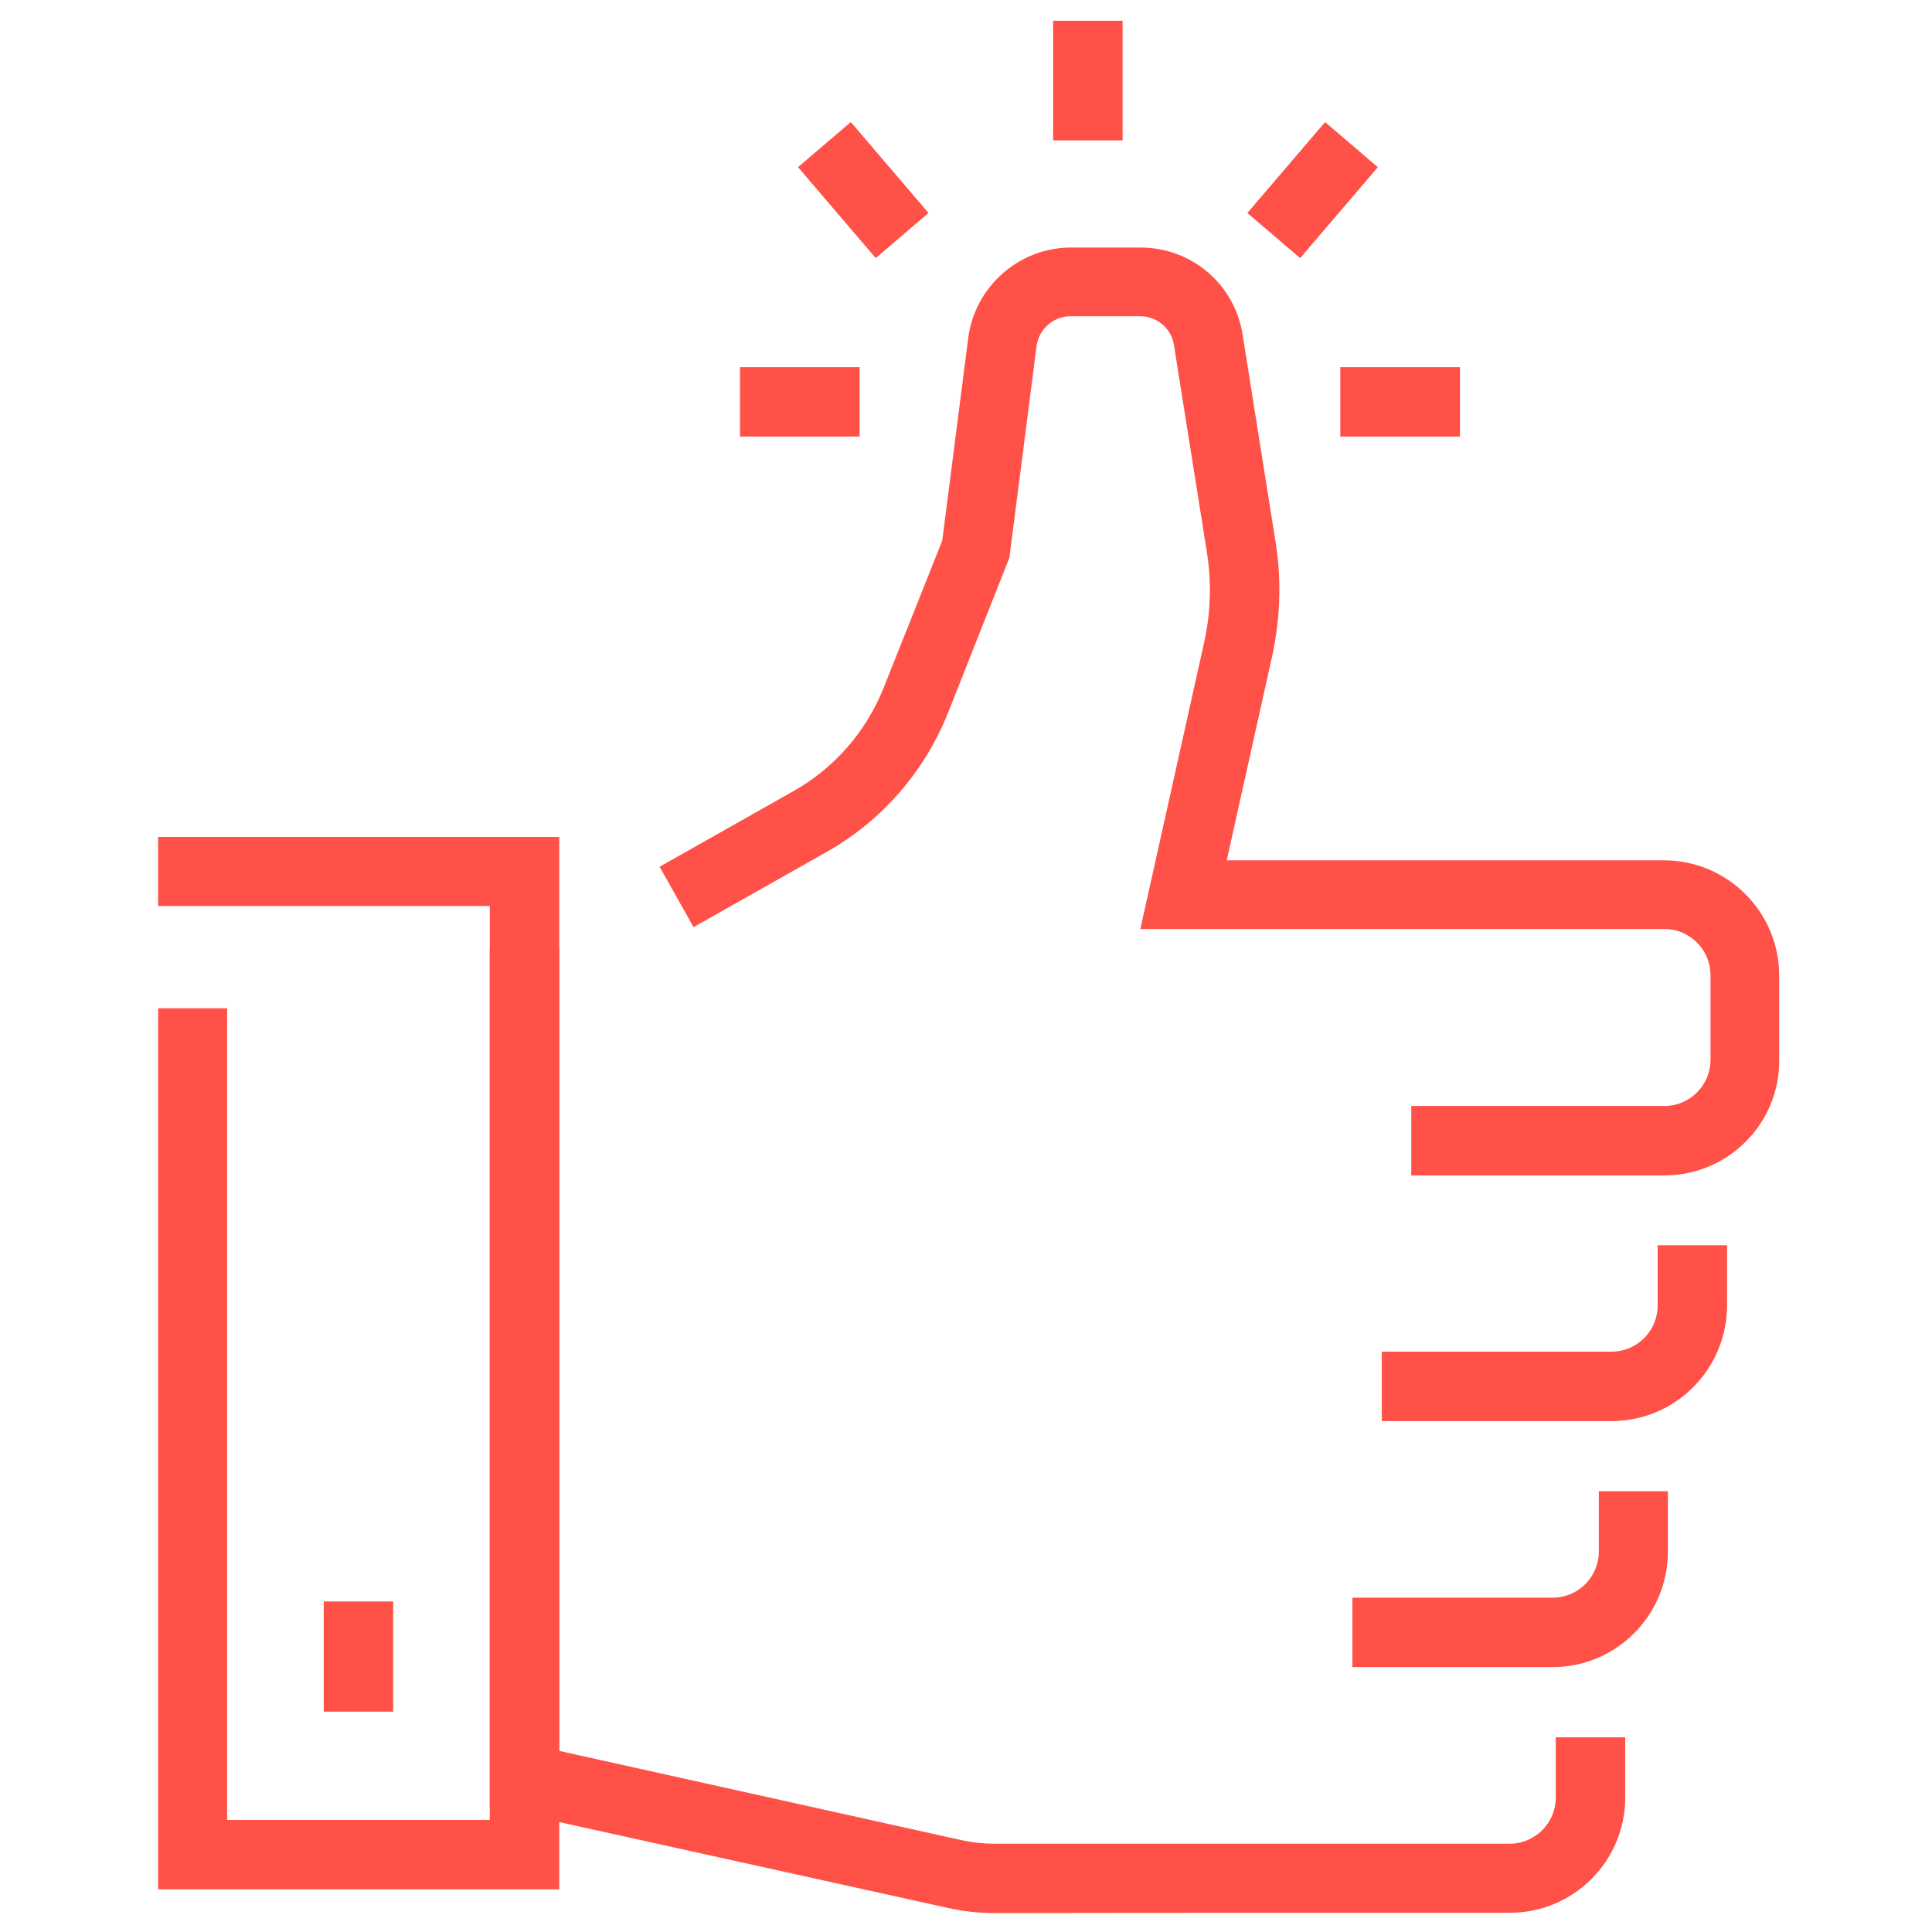
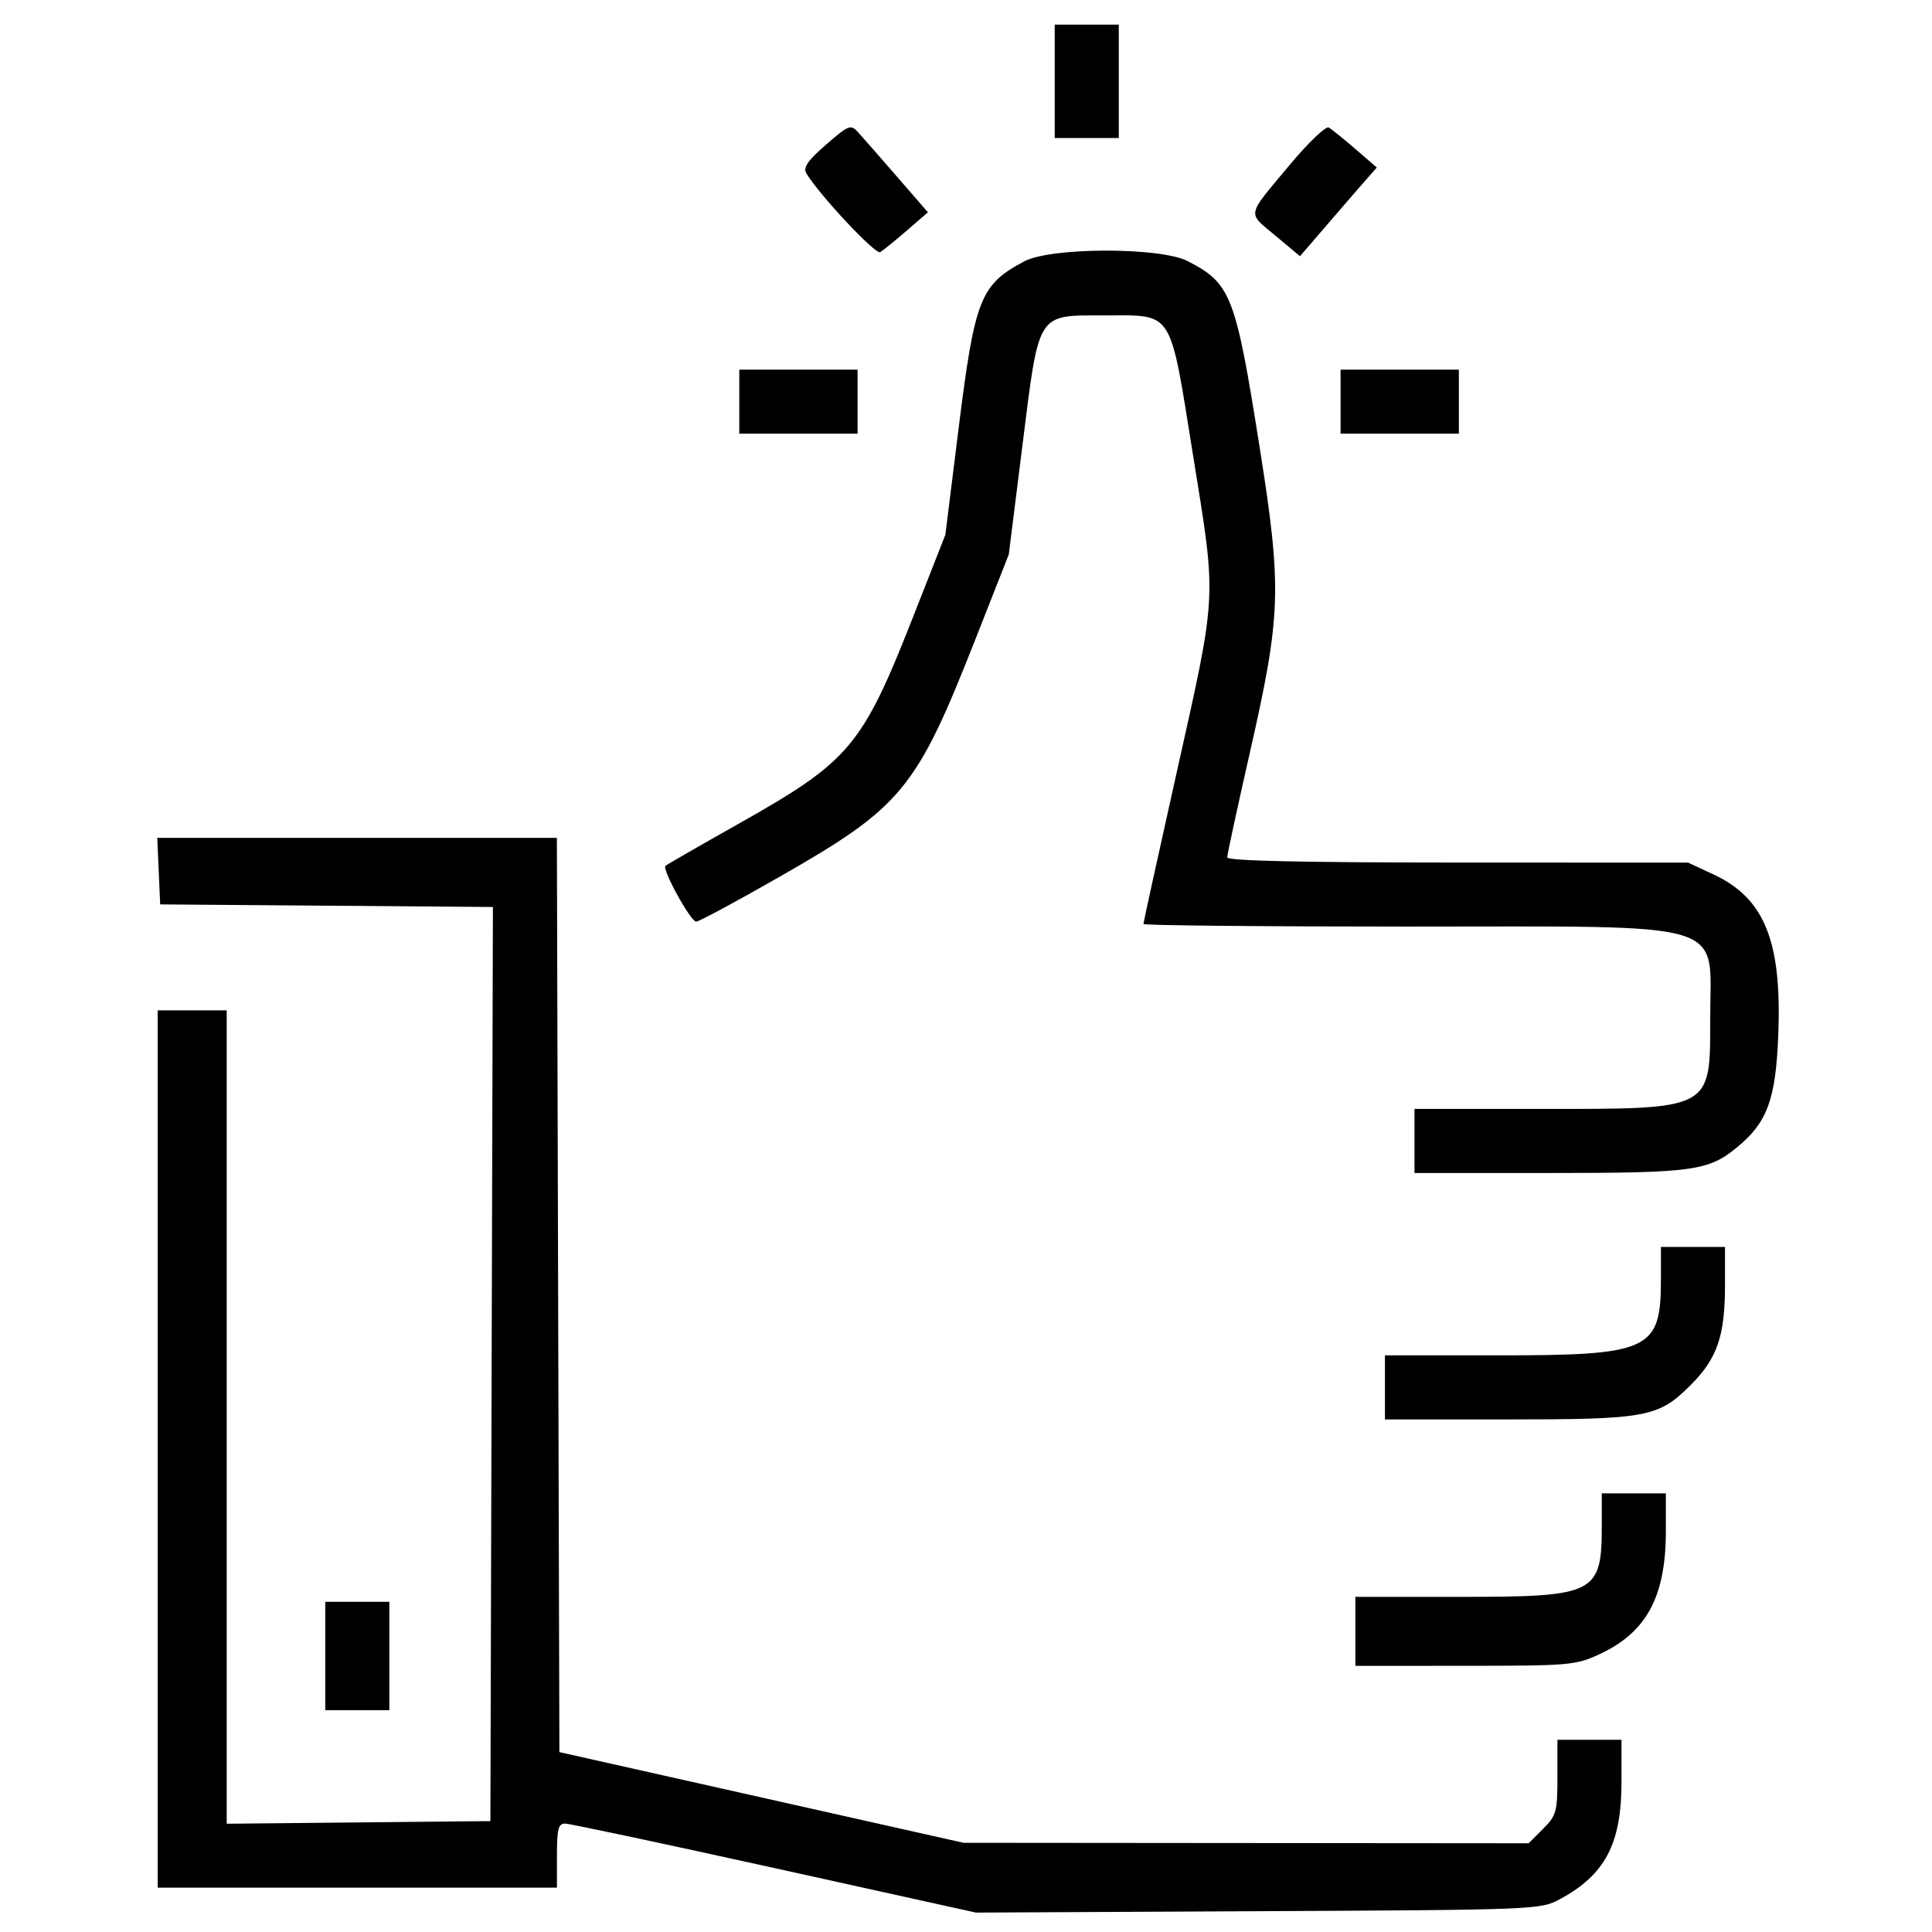
- <svg xmlns="http://www.w3.org/2000/svg" width="70" height="70" viewBox="0 0 70 70" fill="none">
-   <path d="M58.393 51.488H50.066V48.973H58.393C59.309 48.973 60.06 48.221 60.06 47.305V45.117H62.576V47.305C62.562 49.629 60.69 51.488 58.393 51.488Z" fill="#FF5147" />
-   <path d="M36.025 69.316C35.451 69.316 34.877 69.248 34.33 69.125L17.746 65.461V34.357H20.262V63.438L34.863 66.678C35.246 66.76 35.629 66.801 36.025 66.801H45.555H54.701C55.617 66.801 56.369 66.049 56.369 65.133V62.945H58.885V65.133C58.885 67.43 57.012 69.303 54.715 69.303H45.568L36.025 69.316Z" fill="#FF5147" />
-   <path d="M60.307 42.588H51.133V40.072H60.307C61.223 40.072 61.975 39.32 61.975 38.404V35.328C61.975 34.412 61.223 33.66 60.307 33.66H41.316L43.627 23.283C43.873 22.189 43.9 21.082 43.723 19.975L42.533 12.496C42.438 11.895 41.918 11.457 41.303 11.457H38.787C38.172 11.457 37.639 11.922 37.557 12.537L36.572 20.207L34.344 25.84C33.496 27.959 31.951 29.736 29.969 30.857L25.129 33.592L23.898 31.404L28.738 28.67C30.229 27.836 31.391 26.496 32.02 24.91L34.139 19.592L35.082 12.236C35.328 10.377 36.928 8.969 38.801 8.969H41.316C43.176 8.969 44.734 10.295 45.022 12.127L46.211 19.605C46.443 21.027 46.389 22.463 46.074 23.857L44.447 31.172H60.293C62.59 31.172 64.463 33.045 64.463 35.342V38.418C64.477 40.715 62.603 42.588 60.307 42.588Z" fill="#FF5147" />
-   <path d="M56.26 60.402H49V57.887H56.26C57.176 57.887 57.928 57.135 57.928 56.219V54.031H60.43V56.219C60.43 58.529 58.557 60.402 56.26 60.402Z" fill="#FF5147" />
-   <path d="M20.262 68.455H5.729V36.531H8.23V65.939H17.746V32.826H5.729V30.324H20.262V68.455Z" fill="#FF5147" />
-   <path d="M14.246 58.023H11.73V62.016H14.246V58.023Z" fill="#FF5147" />
-   <path d="M40.674 0.752H38.158V5.086H40.674V0.752Z" fill="#FF5147" />
-   <path d="M52.897 13.303H48.562V15.818H52.897V13.303Z" fill="#FF5147" />
-   <path d="M31.145 13.303H26.811V15.818H31.145V13.303Z" fill="#FF5147" />
-   <path d="M30.826 4.422L28.914 6.057L31.73 9.351L33.642 7.716L30.826 4.422Z" fill="#FF5147" />
-   <path d="M48.011 4.423L45.194 7.717L47.106 9.352L49.922 6.058L48.011 4.423Z" fill="#FF5147" />
+ <svg xmlns="http://www.w3.org/2000/svg" viewBox="0 0 392 392" class="svg-icon">
+   <path fill="currentColor" fill-rule="evenodd" d="M214 16.5V28h13V5h-13zm-46.405 12.855c-3.715 3.233-4.685 4.638-4 5.792 2.586 4.351 14.048 16.586 15.001 16.012.603-.362 3.026-2.33 5.386-4.372l4.29-3.712-6.32-7.288c-3.477-4.008-7.026-8.055-7.887-8.994-1.461-1.593-1.892-1.422-6.47 2.562m93.905 4.311c-8.703 10.451-8.491 9.318-2.658 14.201l4.923 4.122 5.804-6.744c3.191-3.71 6.699-7.759 7.794-8.998l1.991-2.252-4.331-3.748c-2.382-2.061-4.824-4.026-5.427-4.367-.605-.343-4.231 3.145-8.096 7.786m-53.629 19.34c-8.991 4.751-10.095 7.563-13.401 34.144l-2.655 21.35-6.484 16.5c-10.383 26.42-12.895 29.411-35.331 42.062-7.975 4.497-14.714 8.374-14.976 8.616-.747.691 5.102 11.322 6.229 11.322.554 0 8.231-4.131 17.06-9.179 24.686-14.116 27.61-17.665 39.547-47.993l6.821-17.328 2.754-22c3.439-27.473 2.828-26.5 16.629-26.5 14.195 0 13.183-1.6 18.025 28.5 4.804 29.862 4.956 27.076-3.563 65.226-3.589 16.074-6.526 29.462-6.526 29.75s24.097.524 53.55.524c66.441 0 61.45-1.503 61.45 18.5 0 18.835.625 18.5-34.468 18.5H287v13h27.134c29.436 0 32.49-.417 38.339-5.238 6.107-5.035 7.811-9.665 8.332-22.639.766-19.094-2.752-27.862-13.115-32.687l-5.19-2.416-46.75-.01c-31.525-.007-46.75-.347-46.75-1.044 0-.569 2.066-10.132 4.591-21.25 6.385-28.114 6.545-33.225 1.949-62.216-4.86-30.662-5.783-33.033-14.626-37.544-5.554-2.833-27.65-2.8-33.043.05M150 81.5V88h24V75h-24zm122 0V88h24V75h-24zM32.204 176.75l.296 6.75 33.755.263 33.755.264-.255 92.736L99.5 369.5l-26.75.266-26.75.267V205H32v178h81v-6.5c0-5.343.29-6.5 1.631-6.5.897 0 20.027 4.064 42.511 9.031l40.879 9.032 57.24-.282c56.47-.277 57.293-.31 61.239-2.439 9.199-4.964 12.5-11.252 12.5-23.81V353h-13v7.577c0 7.041-.207 7.784-2.923 10.5L310.154 374l-57.327-.049-57.327-.049-41-9.201-41-9.201-.255-92.75-.255-92.75H31.909zM337 259.55c0 14.426-2.186 15.45-32.968 15.45H281v13h24.634c28.572 0 30.845-.424 37.394-6.972 5.421-5.421 6.972-9.959 6.972-20.394V253h-13zm-12 50c0 13.806-1.267 14.45-28.434 14.45H275v14l22.25-.01c21.276-.009 22.472-.113 27.321-2.371 9.541-4.443 13.429-11.676 13.429-24.985V303h-13zM66 336v11h13v-22H66z" />
</svg>
